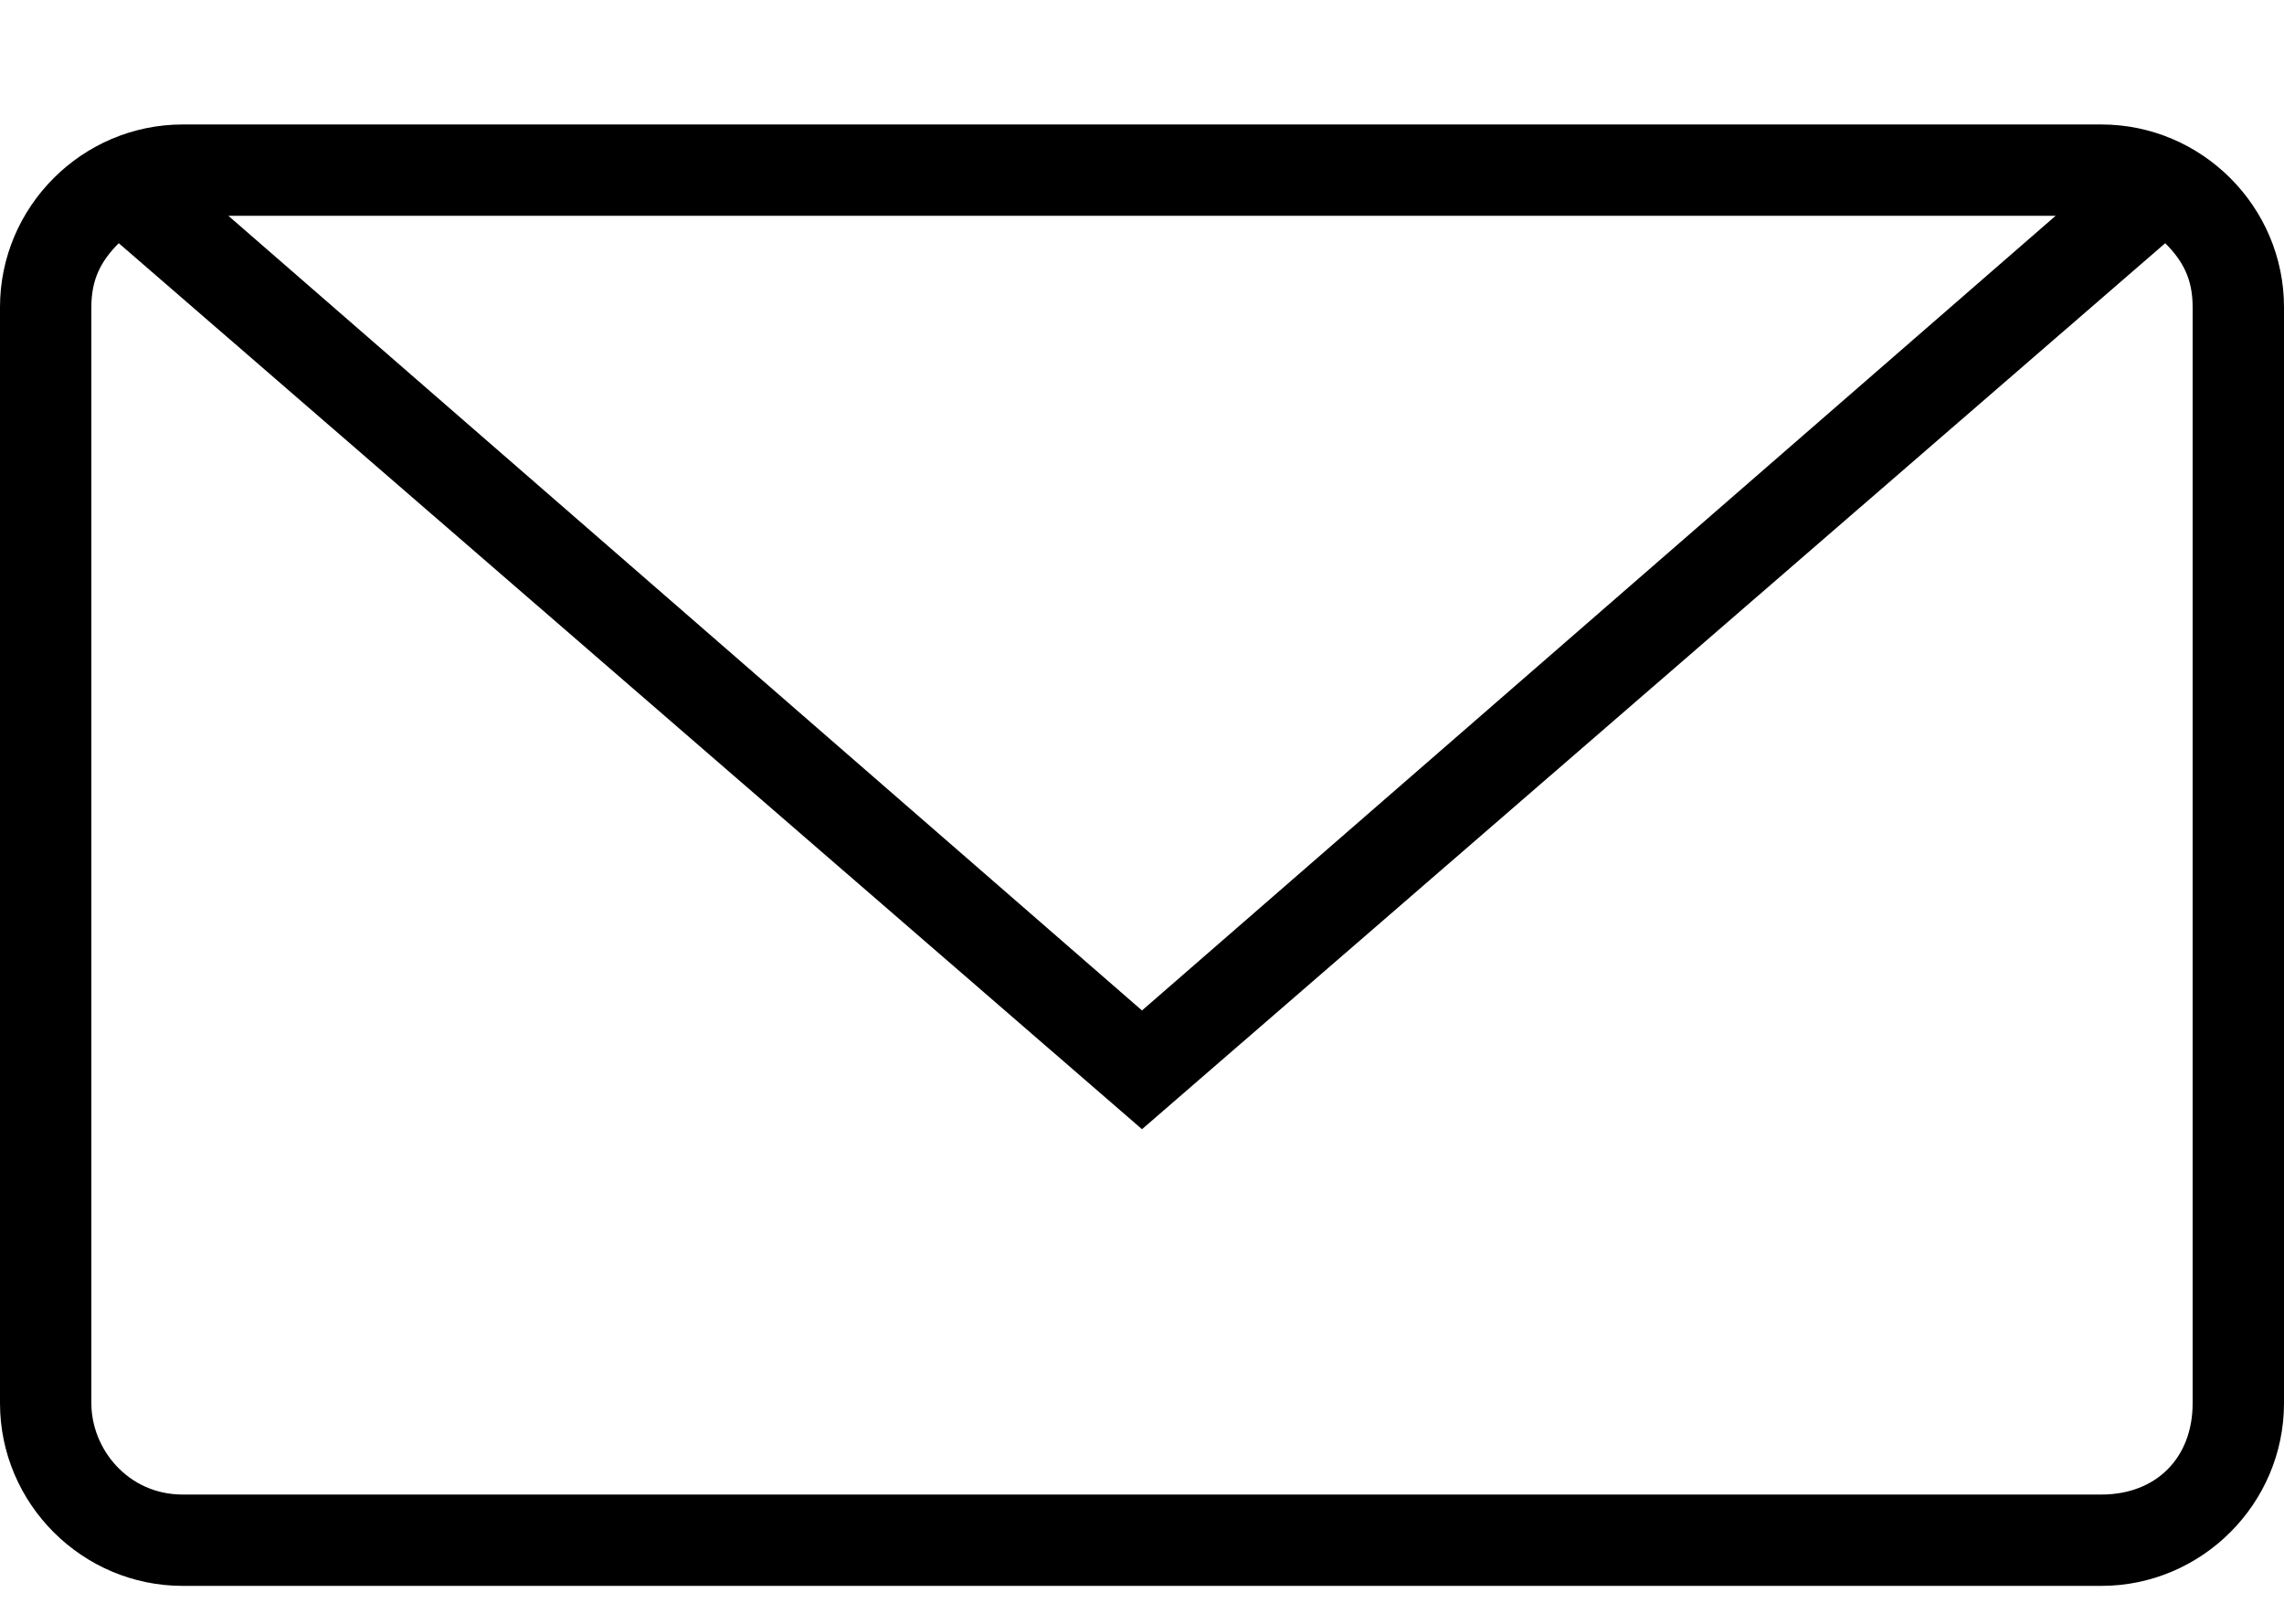
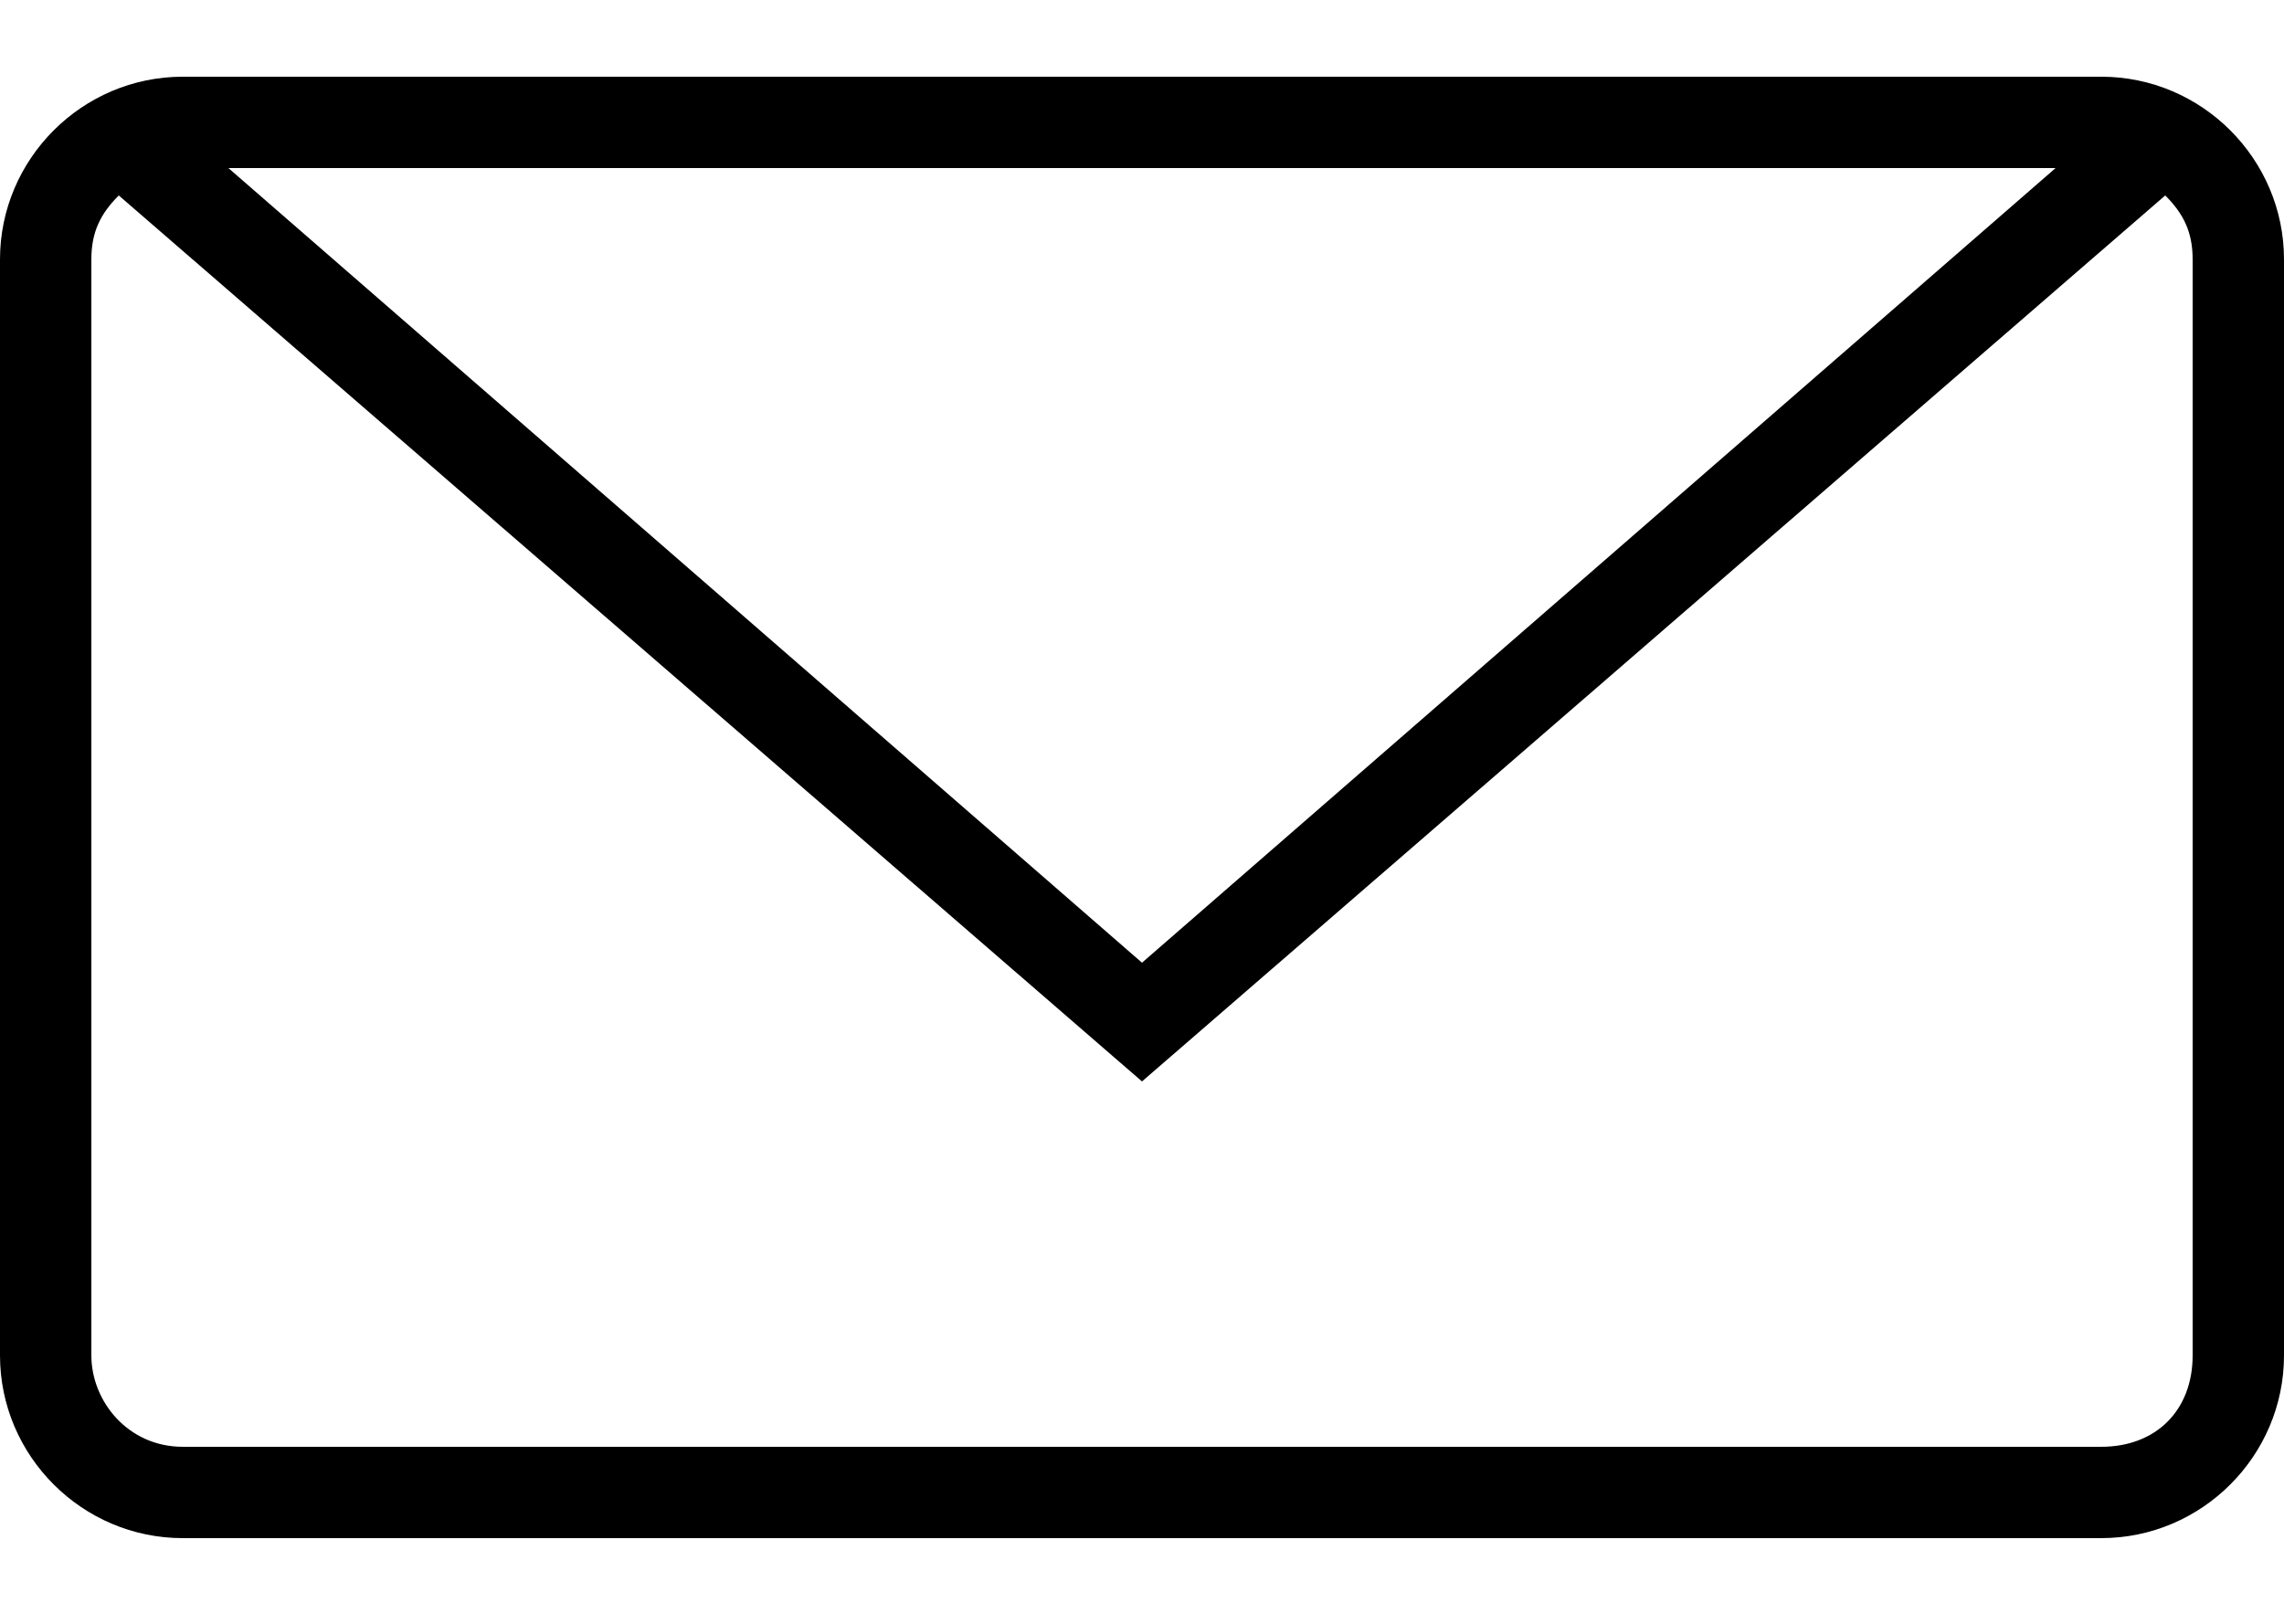
- <svg xmlns="http://www.w3.org/2000/svg" version="1.1" id="Capa_1" x="0px" y="000px" width="478.125px" height="340px" viewBox="0 70 478.125 320">
+ <svg xmlns="http://www.w3.org/2000/svg" version="1.1" id="Capa_1" x="0px" y="000px" width="478.125px" height="340px" viewBox="0 70 478.125 340">
  <g>
    <path d="M439.875,86.062H38.25C17.212,86.062,0,103.275,0,124.312v229.5c0,21.037,17.212,38.25,38.25,38.25h401.625   c21.037,0,38.25-17.213,38.25-38.25v-229.5C478.125,103.275,460.912,86.062,439.875,86.062z M430.312,105.188l-191.25,166.388   L47.812,105.188H430.312z M459,353.812c0,11.475-7.65,19.125-19.125,19.125H38.25c-11.475,0-19.125-9.562-19.125-19.125v-229.5   c0-5.737,1.913-9.562,5.737-13.388l214.2,185.513l214.2-185.513c3.825,3.825,5.737,7.65,5.737,13.388V353.812z" />
  </g>
</svg>
